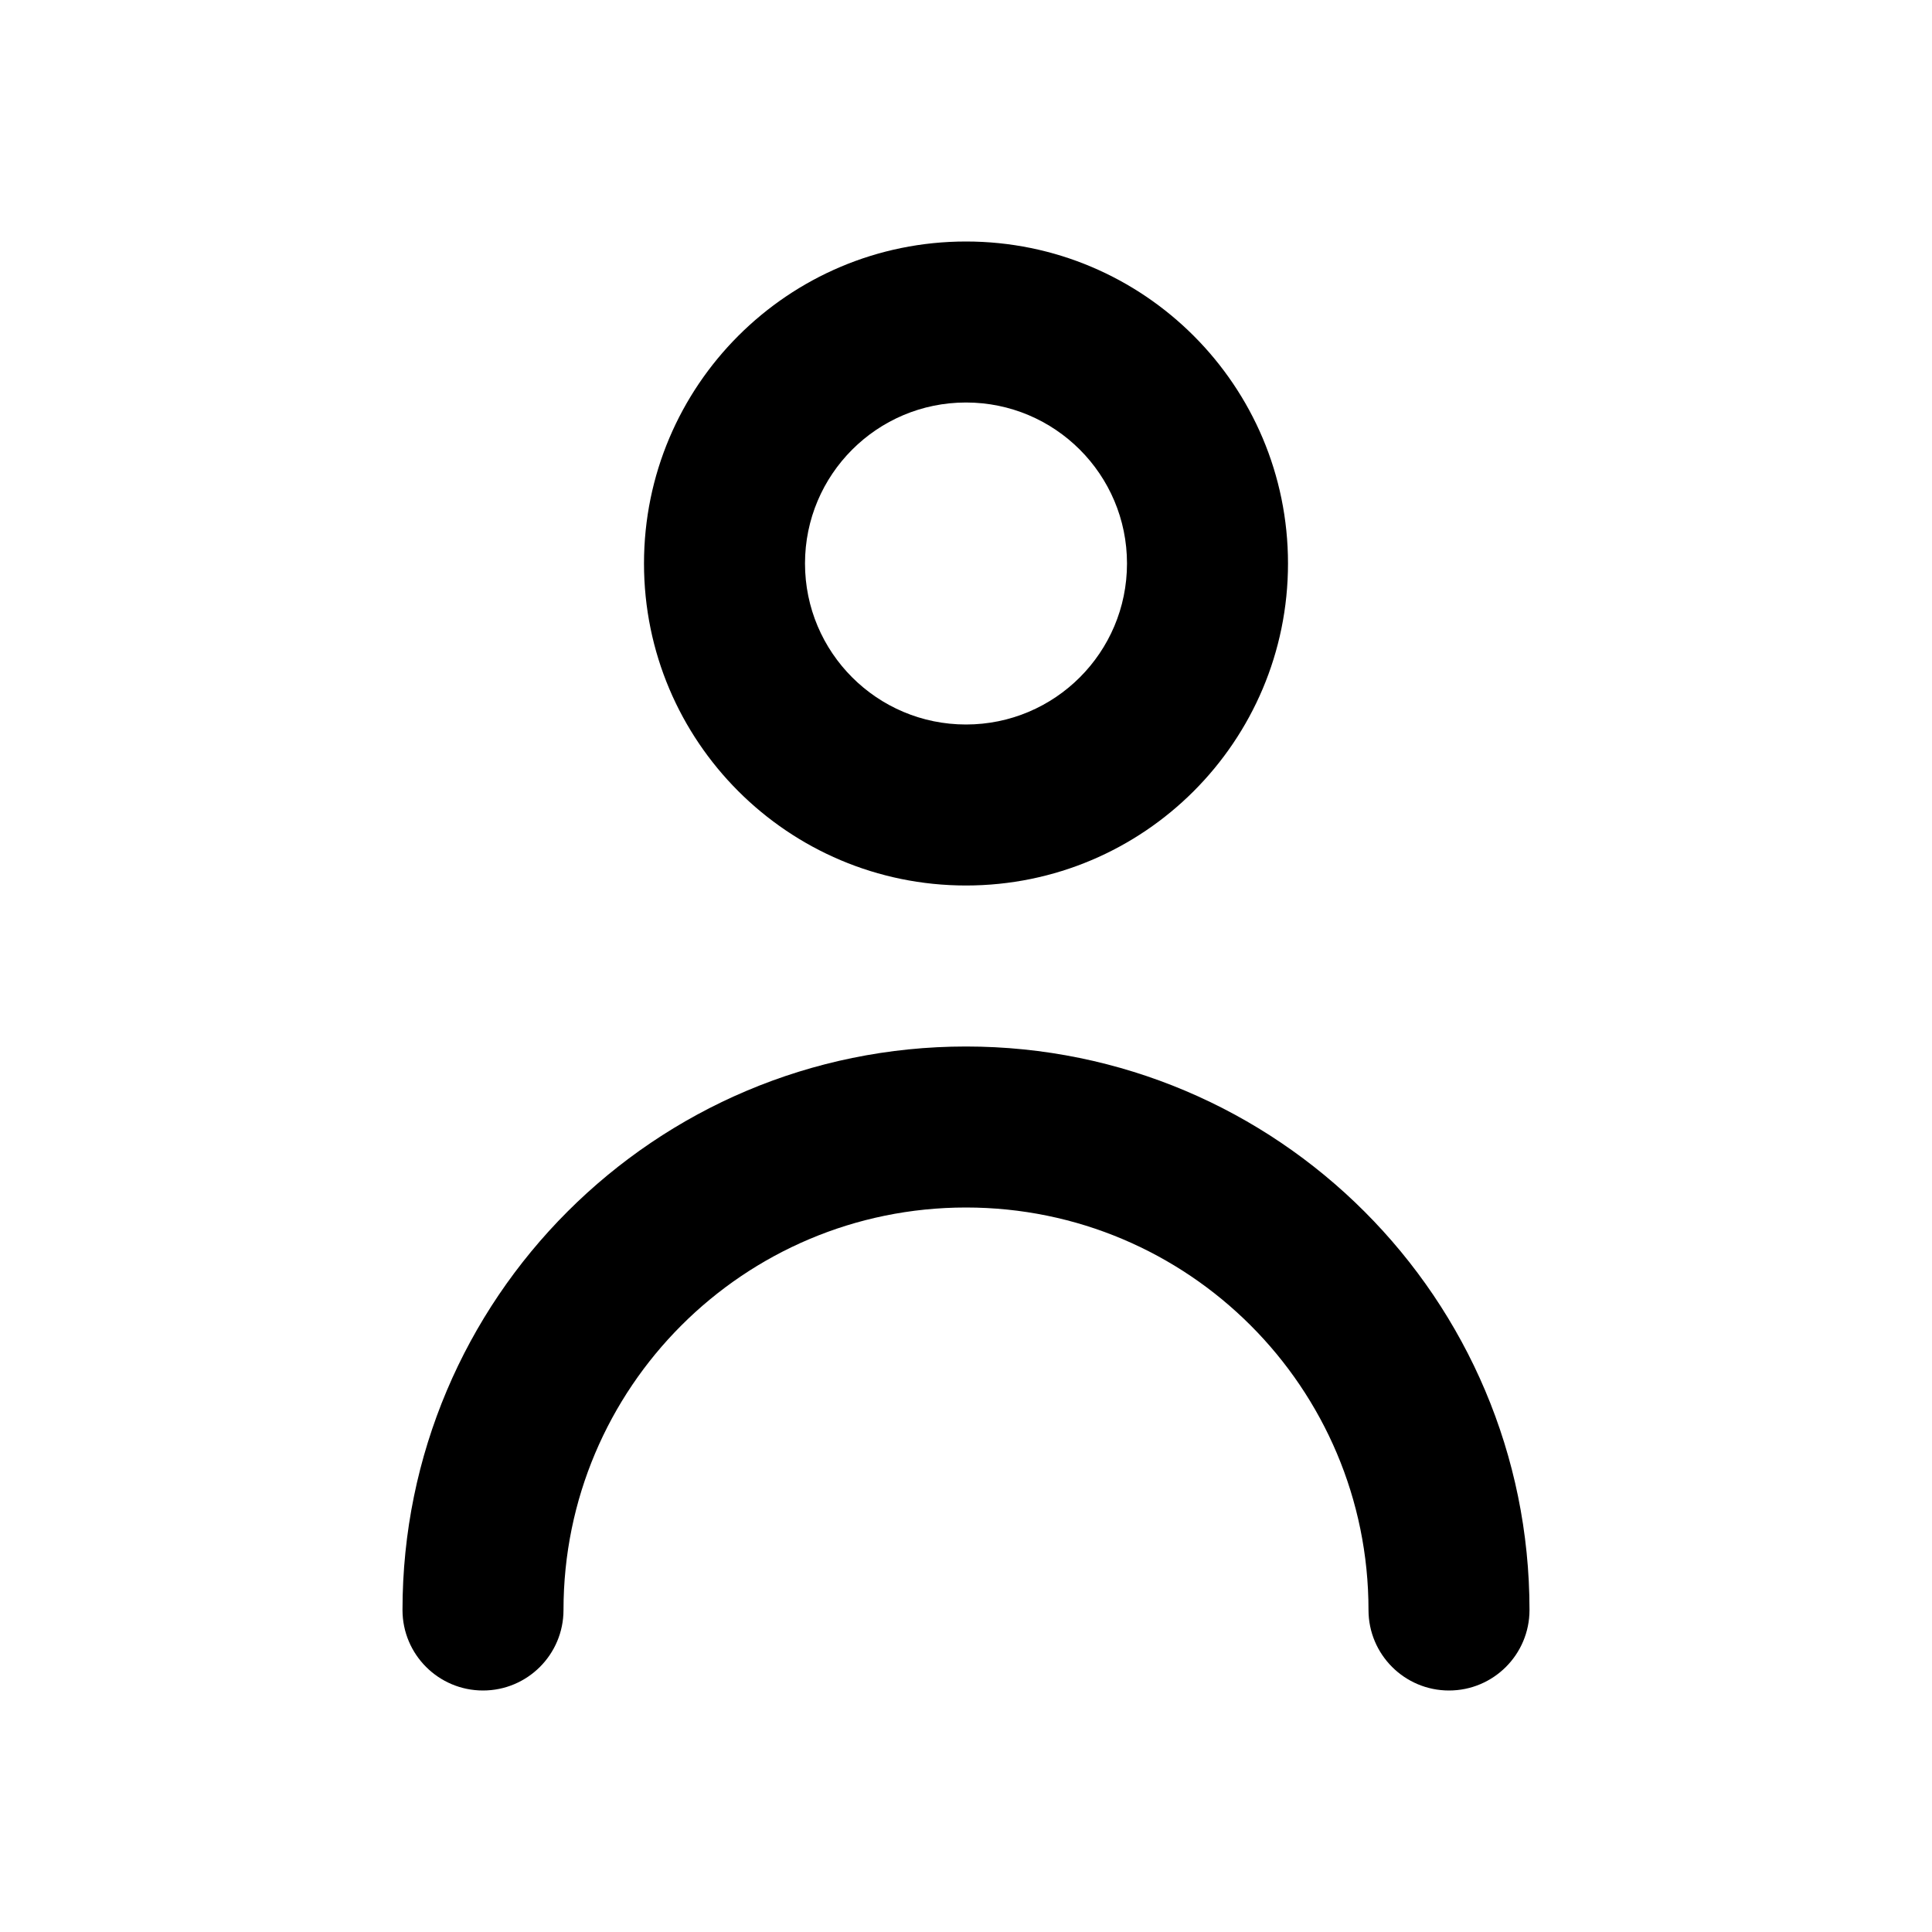
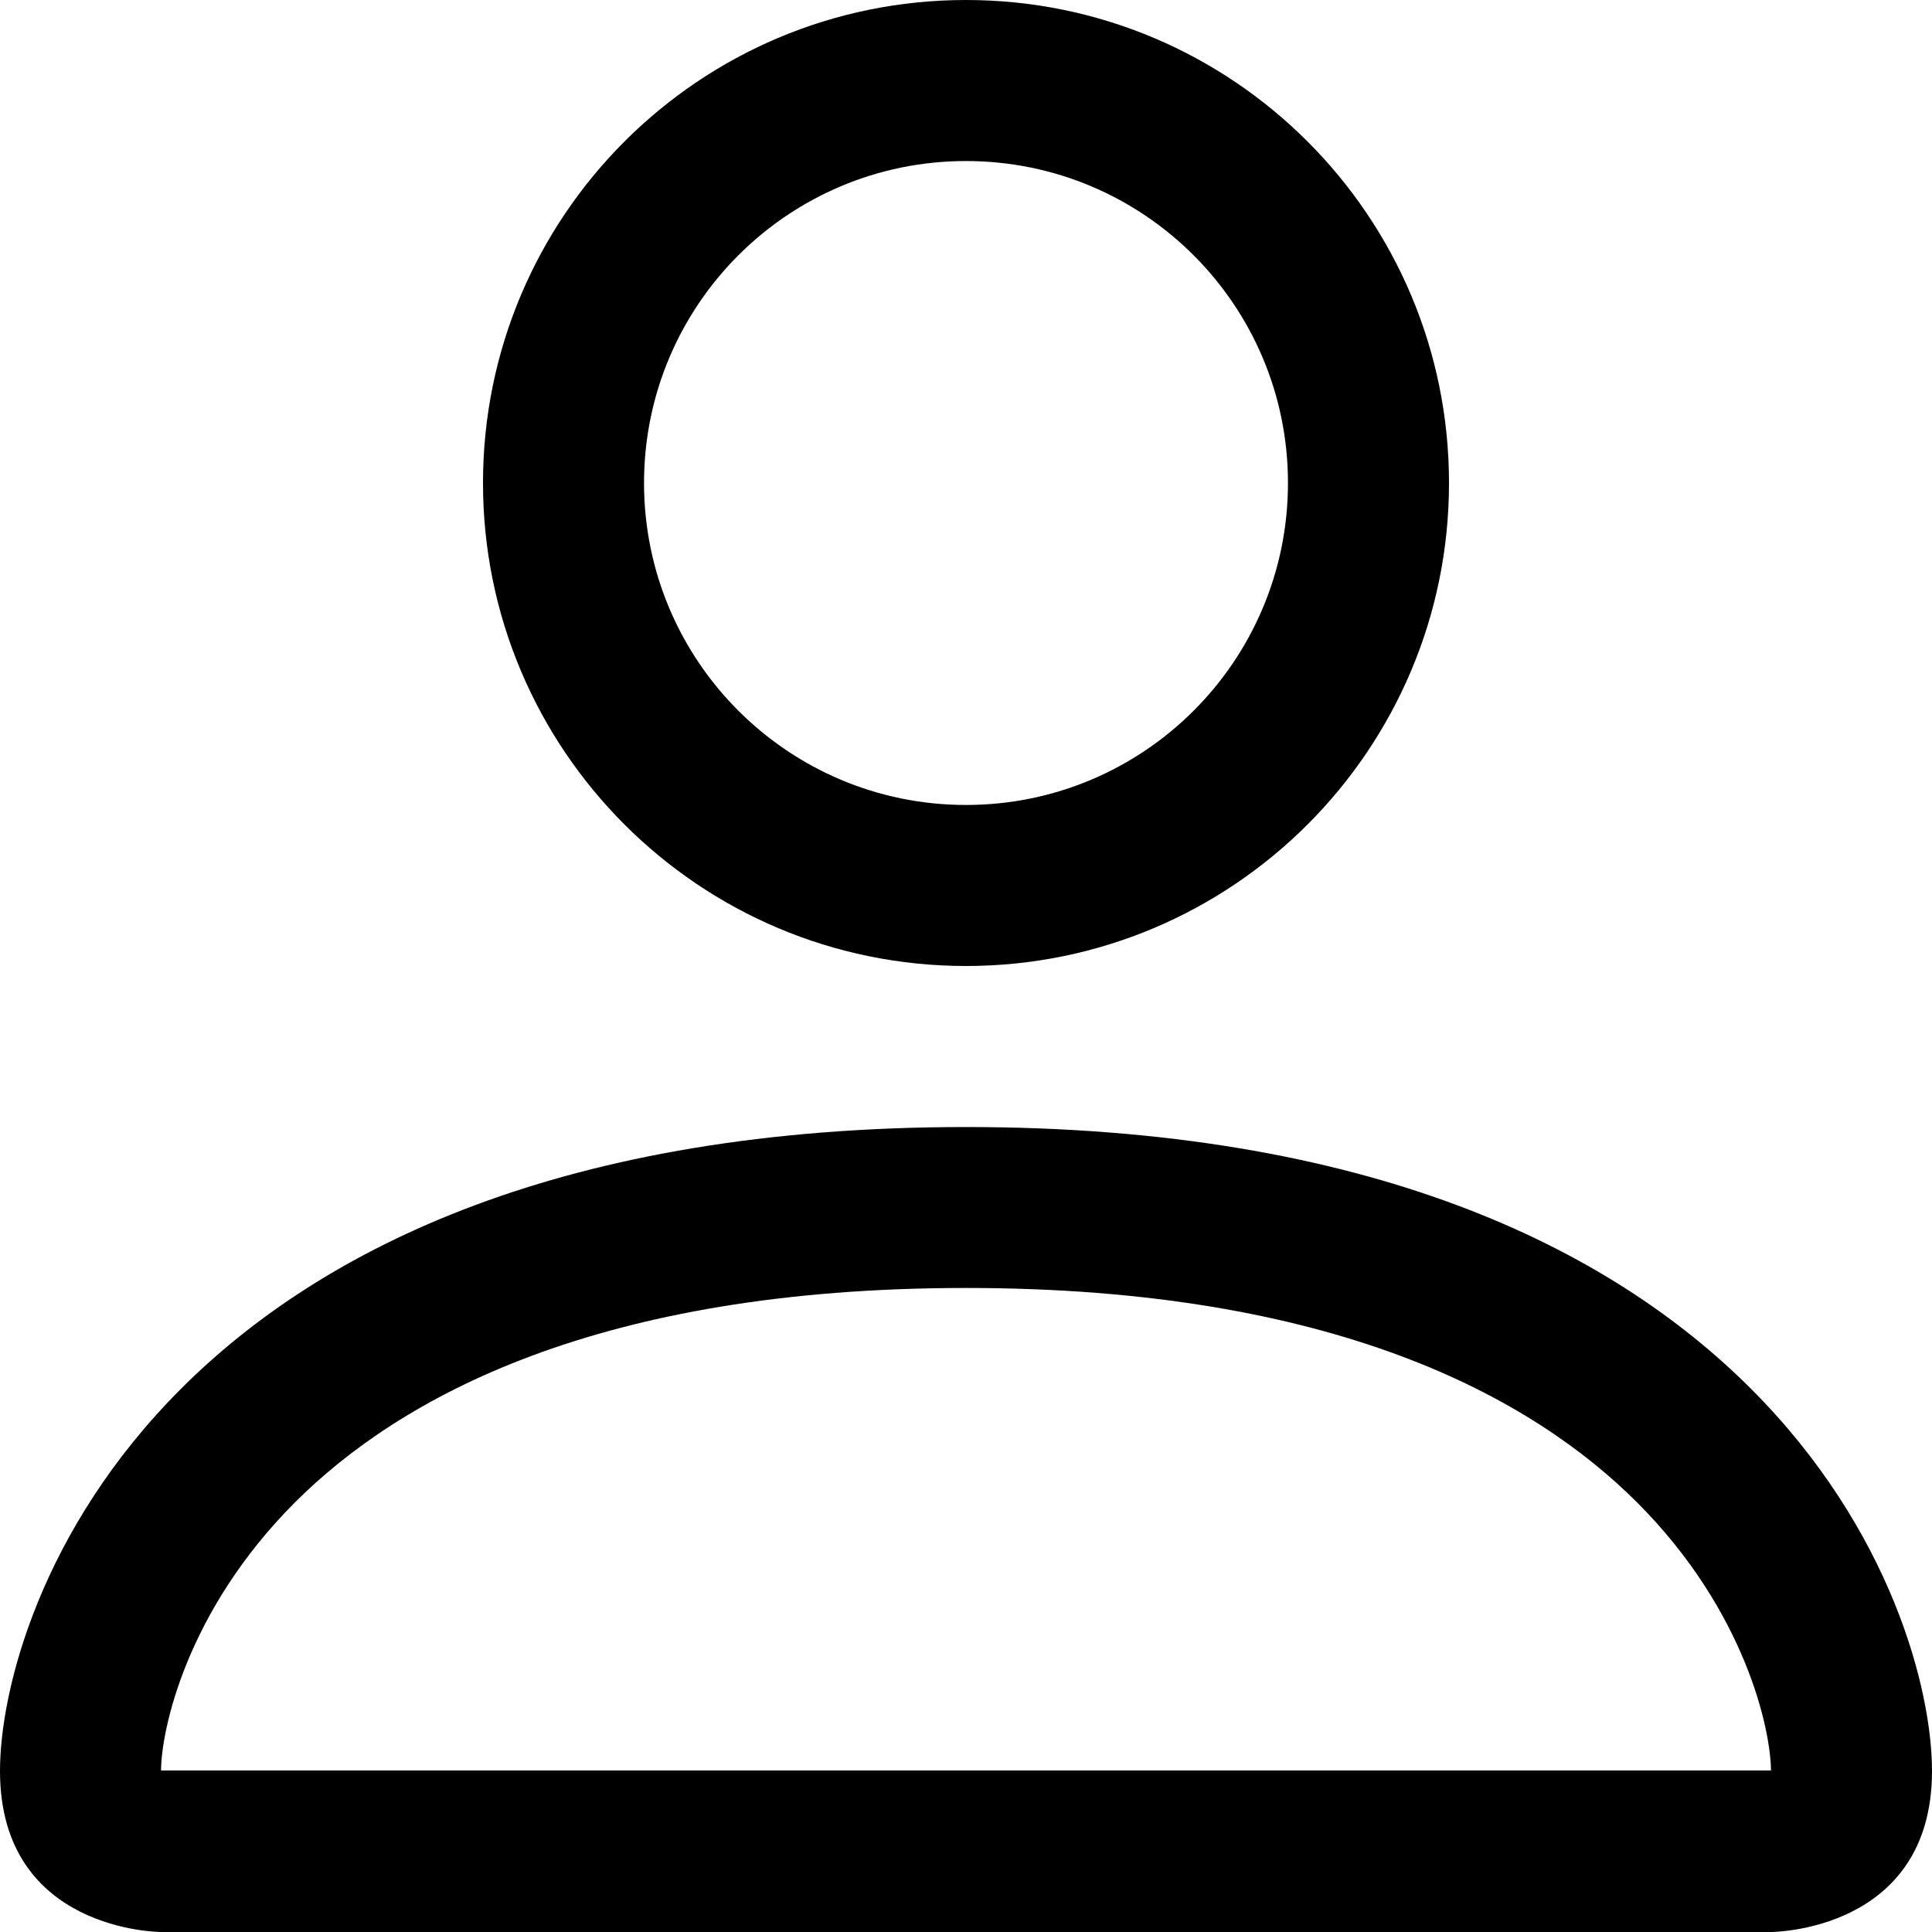
- <svg xmlns="http://www.w3.org/2000/svg" viewBox="0 0 24 24">
-   <g data-name="Layer 2">
-     <g data-name="person">
-       <rect width="24" height="24" opacity="0" />
-       <path d="M12 11a4 4 0 1 0-4-4 4 4 0 0 0 4 4zm0-6a2 2 0 1 1-2 2 2 2 0 0 1 2-2z" />
-       <path d="M12 13a7 7 0 0 0-7 7 1 1 0 0 0 2 0 5 5 0 0 1 10 0 1 1 0 0 0 2 0 7 7 0 0 0-7-7z" />
-     </g>
-   </g>
+ <svg xmlns="http://www.w3.org/2000/svg" width="20" height="20" viewBox="0 0 20 20" fill="none">
+   <path d="M10 10C12.761 10 15 7.761 15 5C15 2.239 12.761 0 10 0C7.239 0 5 2.239 5 5C5 7.761 7.239 10 10 10ZM13.333 5C13.333 6.841 11.841 8.333 10 8.333C8.159 8.333 6.667 6.841 6.667 5C6.667 3.159 8.159 1.667 10 1.667C11.841 1.667 13.333 3.159 13.333 5Z" fill="black" />
+   <path d="M20 18.333C20 20 18.333 20 18.333 20H1.667C1.667 20 0 20 0 18.333C0 16.667 1.667 11.667 10 11.667C18.333 11.667 20 16.667 20 18.333ZM18.333 18.328C18.331 17.916 18.077 16.684 16.947 15.553C15.859 14.466 13.815 13.333 10 13.333C6.185 13.333 4.141 14.466 3.053 15.553C1.923 16.684 1.669 17.916 1.667 18.328H18.333Z" fill="black" />
</svg>
